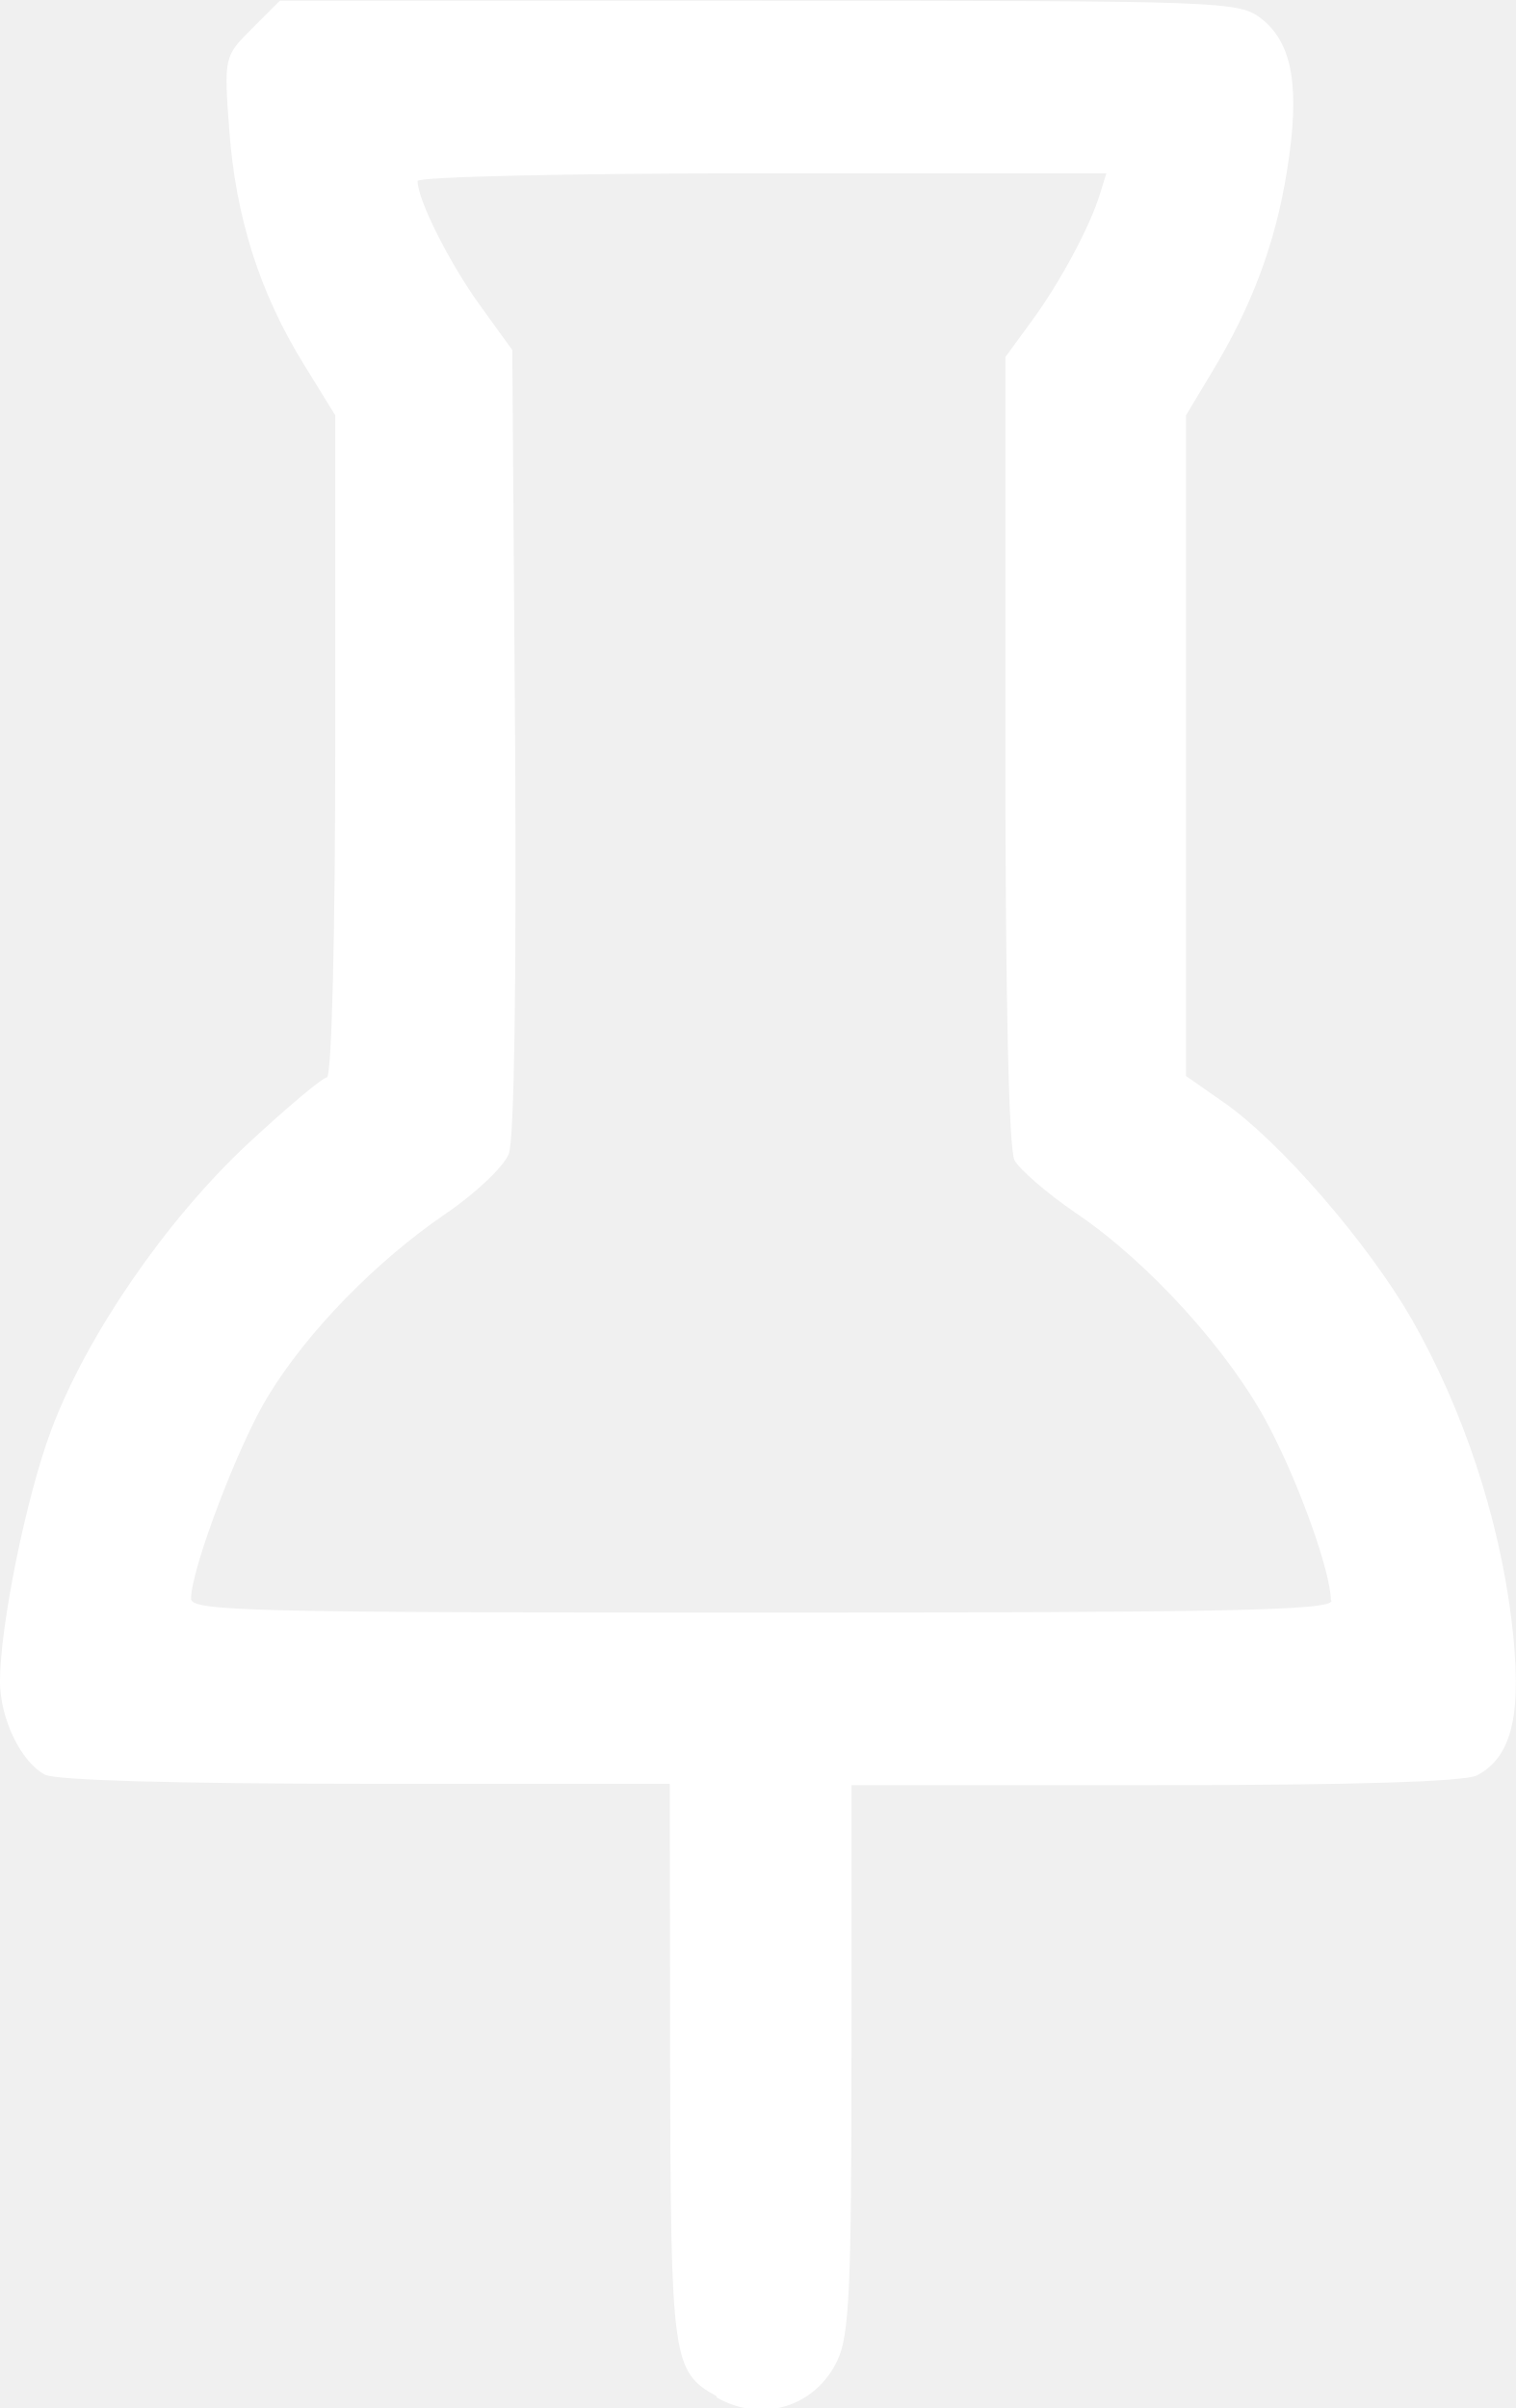
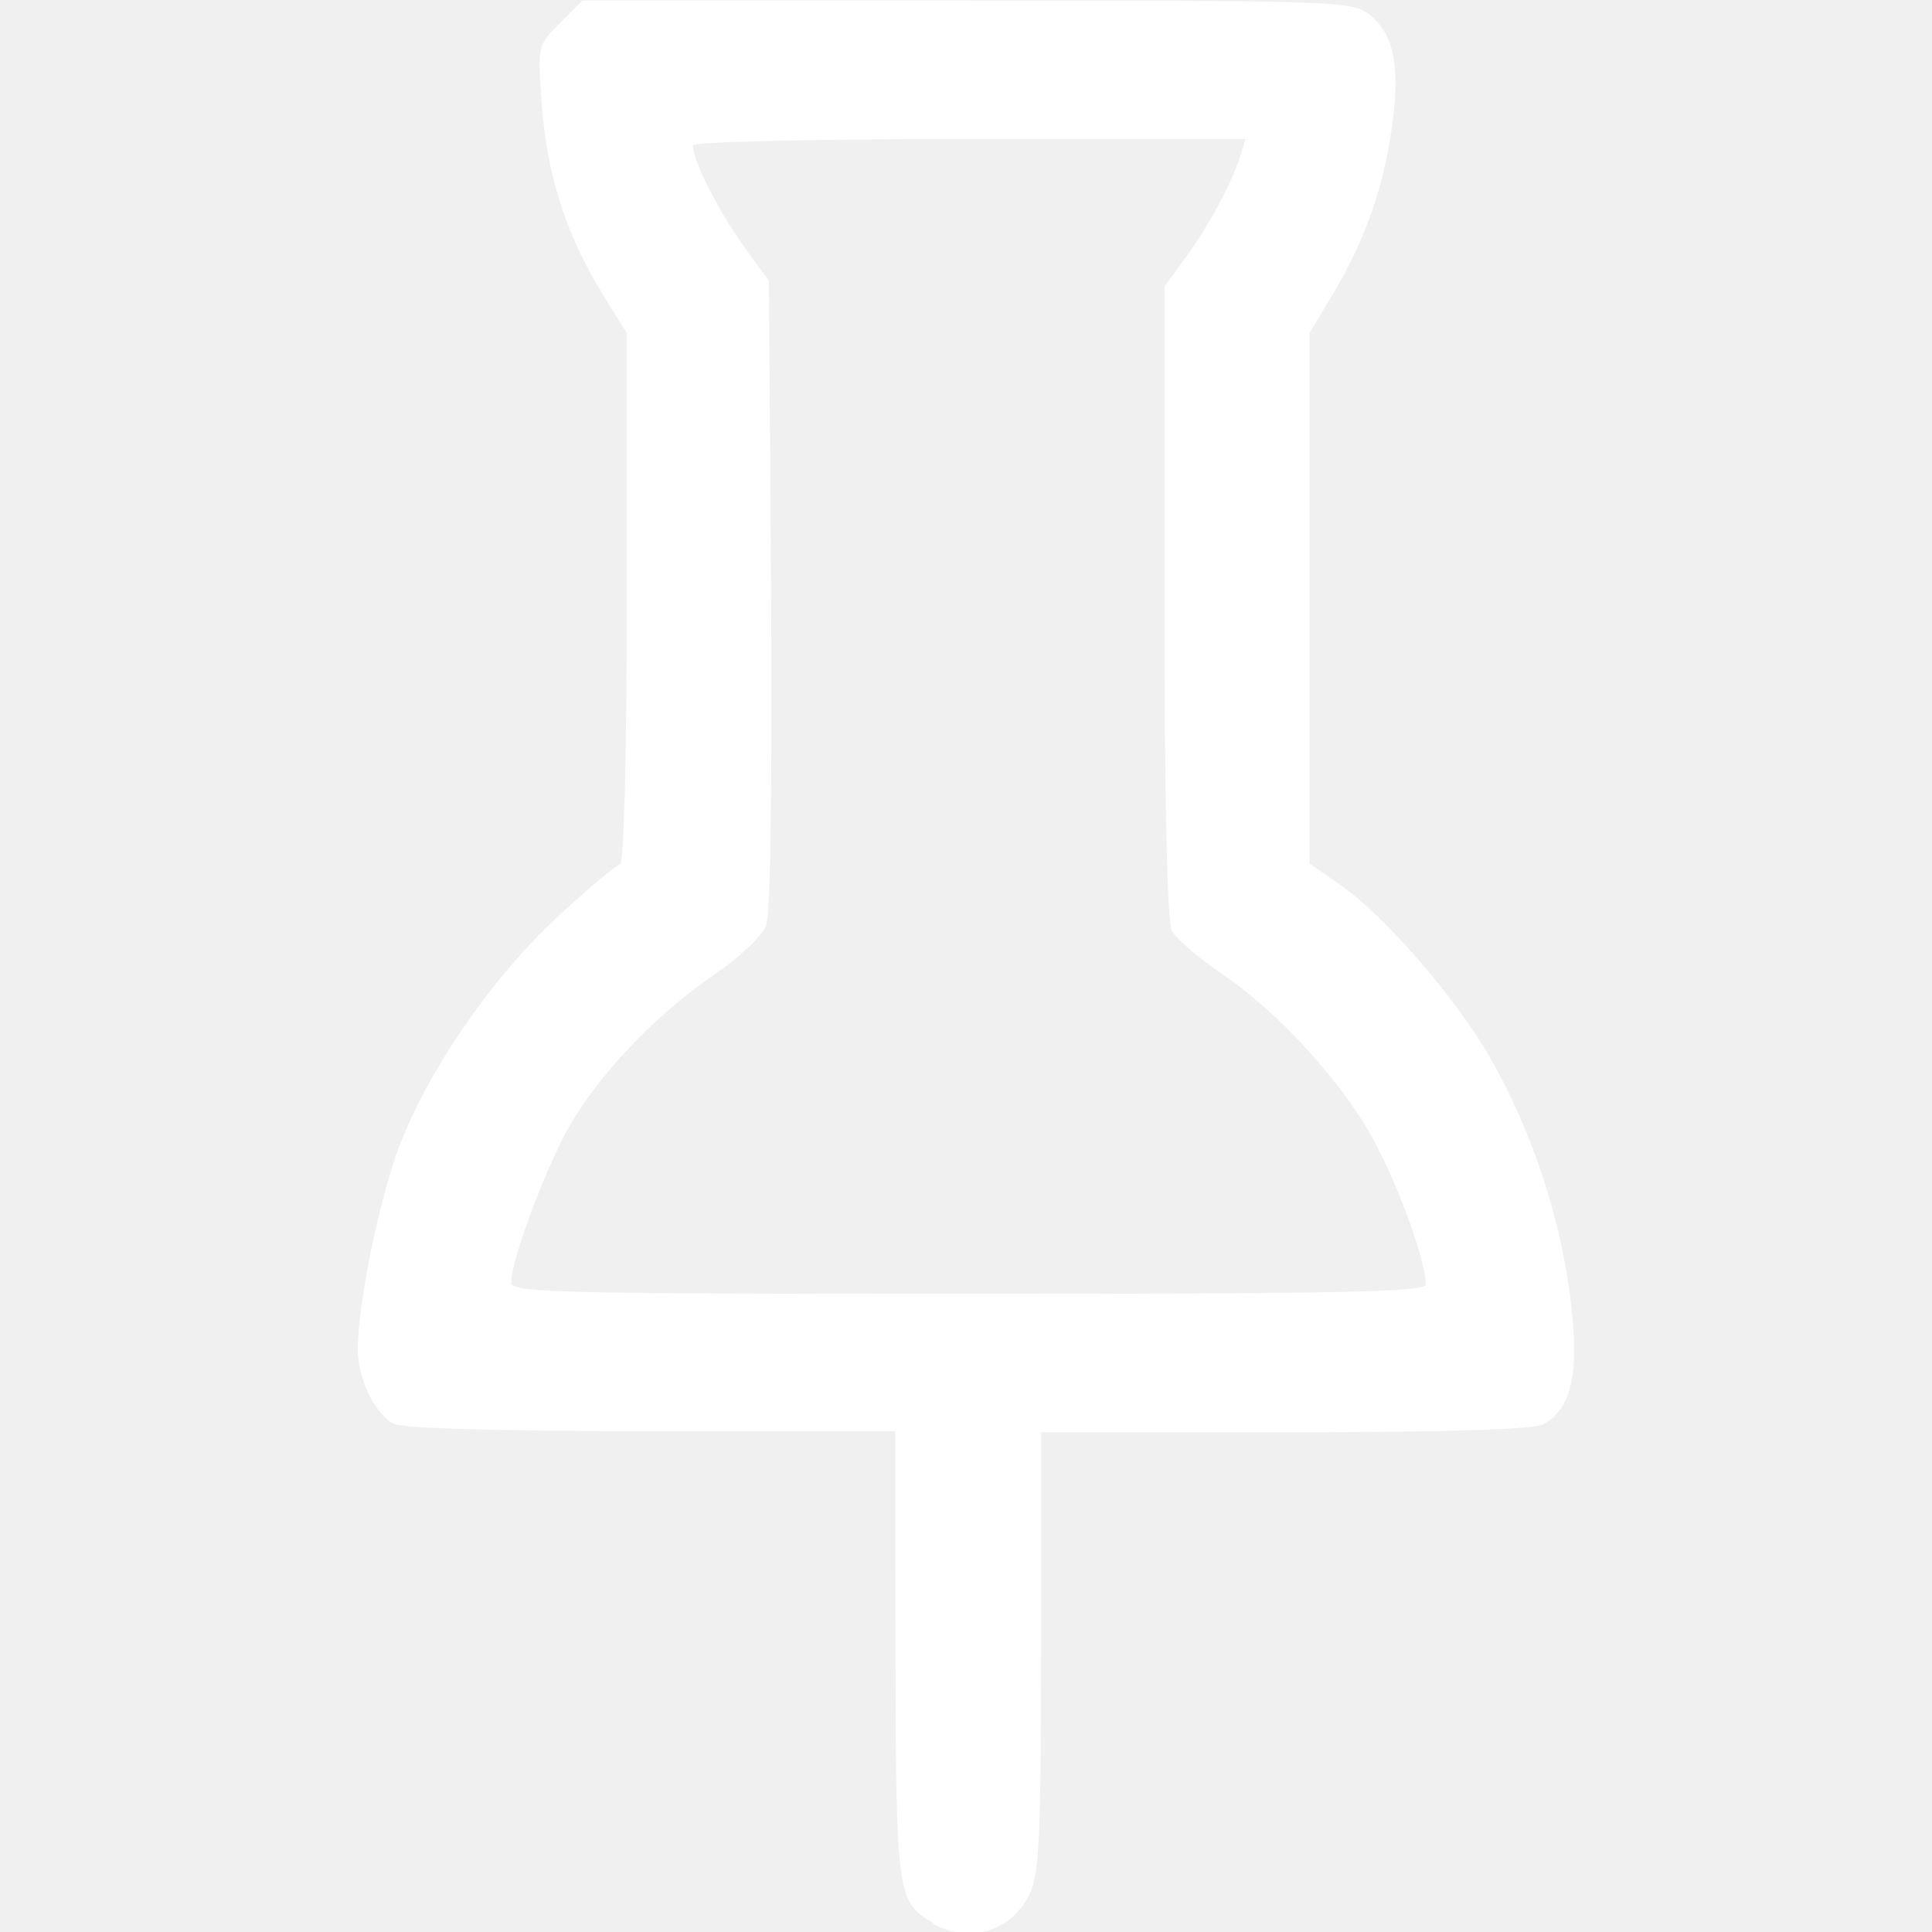
- <svg xmlns="http://www.w3.org/2000/svg" width="2.161" height="3.433" viewBox="0 0 2.161 3.433" version="1.1" id="svg1" xml:space="preserve">
+ <svg xmlns="http://www.w3.org/2000/svg" width="3.433" height="3.433" viewBox="0 0 3.433 3.433" version="1.1" id="svg1" xml:space="preserve">
  <defs id="defs1" />
-   <g id="g1886" style="display:inline" transform="translate(-126.8916,-43.67595)">
+   <g id="g1886" style="display:inline" transform="translate(-126.2558,-43.67595)">
    <path style="display:inline;opacity:1;fill:#ffffff;stroke-width:0.049" d="m 127.913,47.092 c -0.063,-0.035 -0.065,-0.052 -0.066,-0.476 l -4.4e-4,-0.397 h -0.433 c -0.273,0 -0.443,-0.005 -0.458,-0.013 -0.034,-0.018 -0.064,-0.08 -0.064,-0.133 0,-0.078 0.037,-0.262 0.073,-0.358 0.05,-0.134 0.163,-0.299 0.281,-0.409 0.055,-0.051 0.106,-0.094 0.112,-0.094 0.007,0 0.012,-0.202 0.012,-0.472 v -0.472 l -0.045,-0.073 c -0.063,-0.102 -0.097,-0.21 -0.106,-0.333 -0.008,-0.105 -0.007,-0.106 0.032,-0.145 l 0.04,-0.04 h 0.683 c 0.669,0 0.684,5.68e-4 0.717,0.026 0.044,0.035 0.055,0.098 0.036,0.216 -0.016,0.102 -0.05,0.194 -0.108,0.289 l -0.036,0.06 v 0.471 0.471 l 0.053,0.037 c 0.081,0.056 0.207,0.202 0.269,0.31 0.073,0.128 0.124,0.282 0.142,0.428 0.016,0.132 0.002,0.195 -0.049,0.222 -0.017,0.009 -0.174,0.014 -0.459,0.014 h -0.433 v 0.389 c 0,0.324 -0.003,0.396 -0.02,0.431 -0.031,0.066 -0.107,0.09 -0.172,0.053 z m 0.876,-1.135 c 0,-0.039 -0.044,-0.163 -0.088,-0.247 -0.055,-0.106 -0.172,-0.235 -0.276,-0.305 -0.041,-0.028 -0.08,-0.062 -0.087,-0.075 -0.008,-0.016 -0.013,-0.227 -0.013,-0.585 v -0.56 l 0.038,-0.052 c 0.041,-0.056 0.083,-0.135 0.097,-0.181 l 0.009,-0.029 h -0.491 c -0.273,0 -0.491,0.005 -0.491,0.011 0,0.027 0.045,0.116 0.088,0.176 l 0.047,0.065 0.004,0.556 c 0.002,0.341 -0.001,0.569 -0.009,0.59 -0.007,0.018 -0.048,0.057 -0.091,0.086 -0.098,0.067 -0.196,0.167 -0.252,0.259 -0.042,0.068 -0.11,0.247 -0.11,0.289 0,0.018 0.082,0.02 0.813,0.02 0.665,0 0.813,-0.003 0.813,-0.017 z" id="path1834" />
  </g>
</svg>
